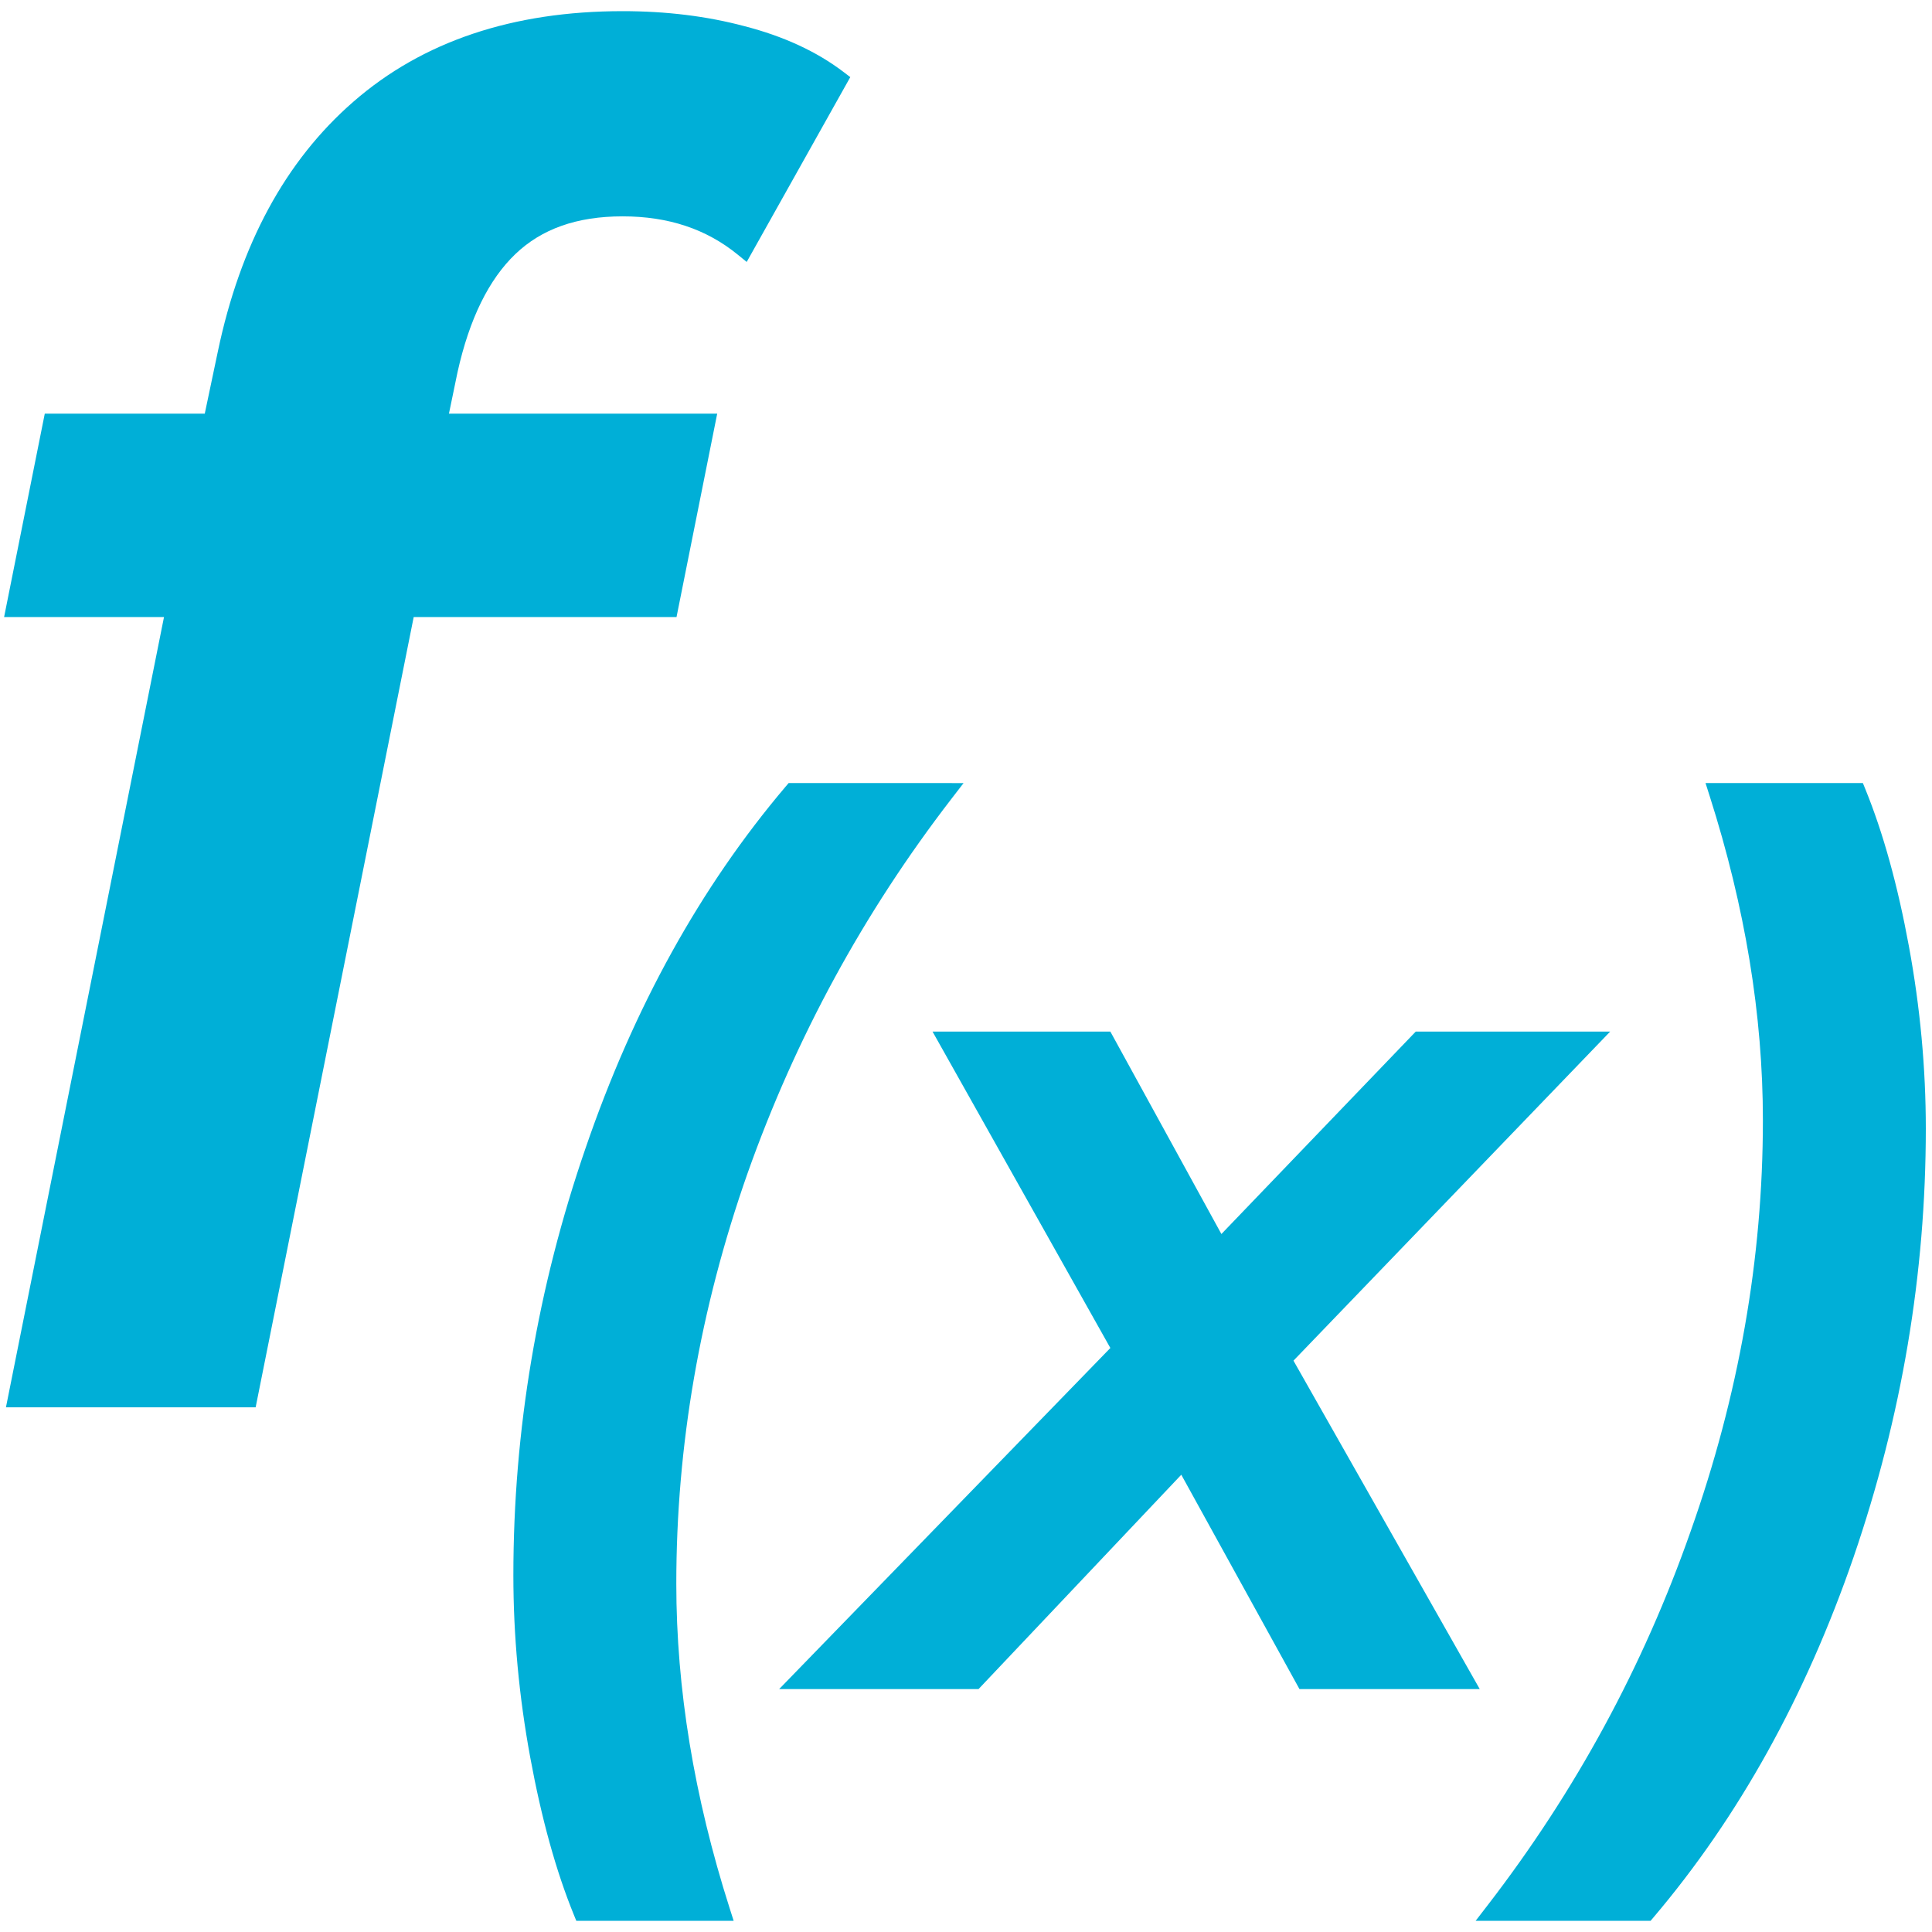
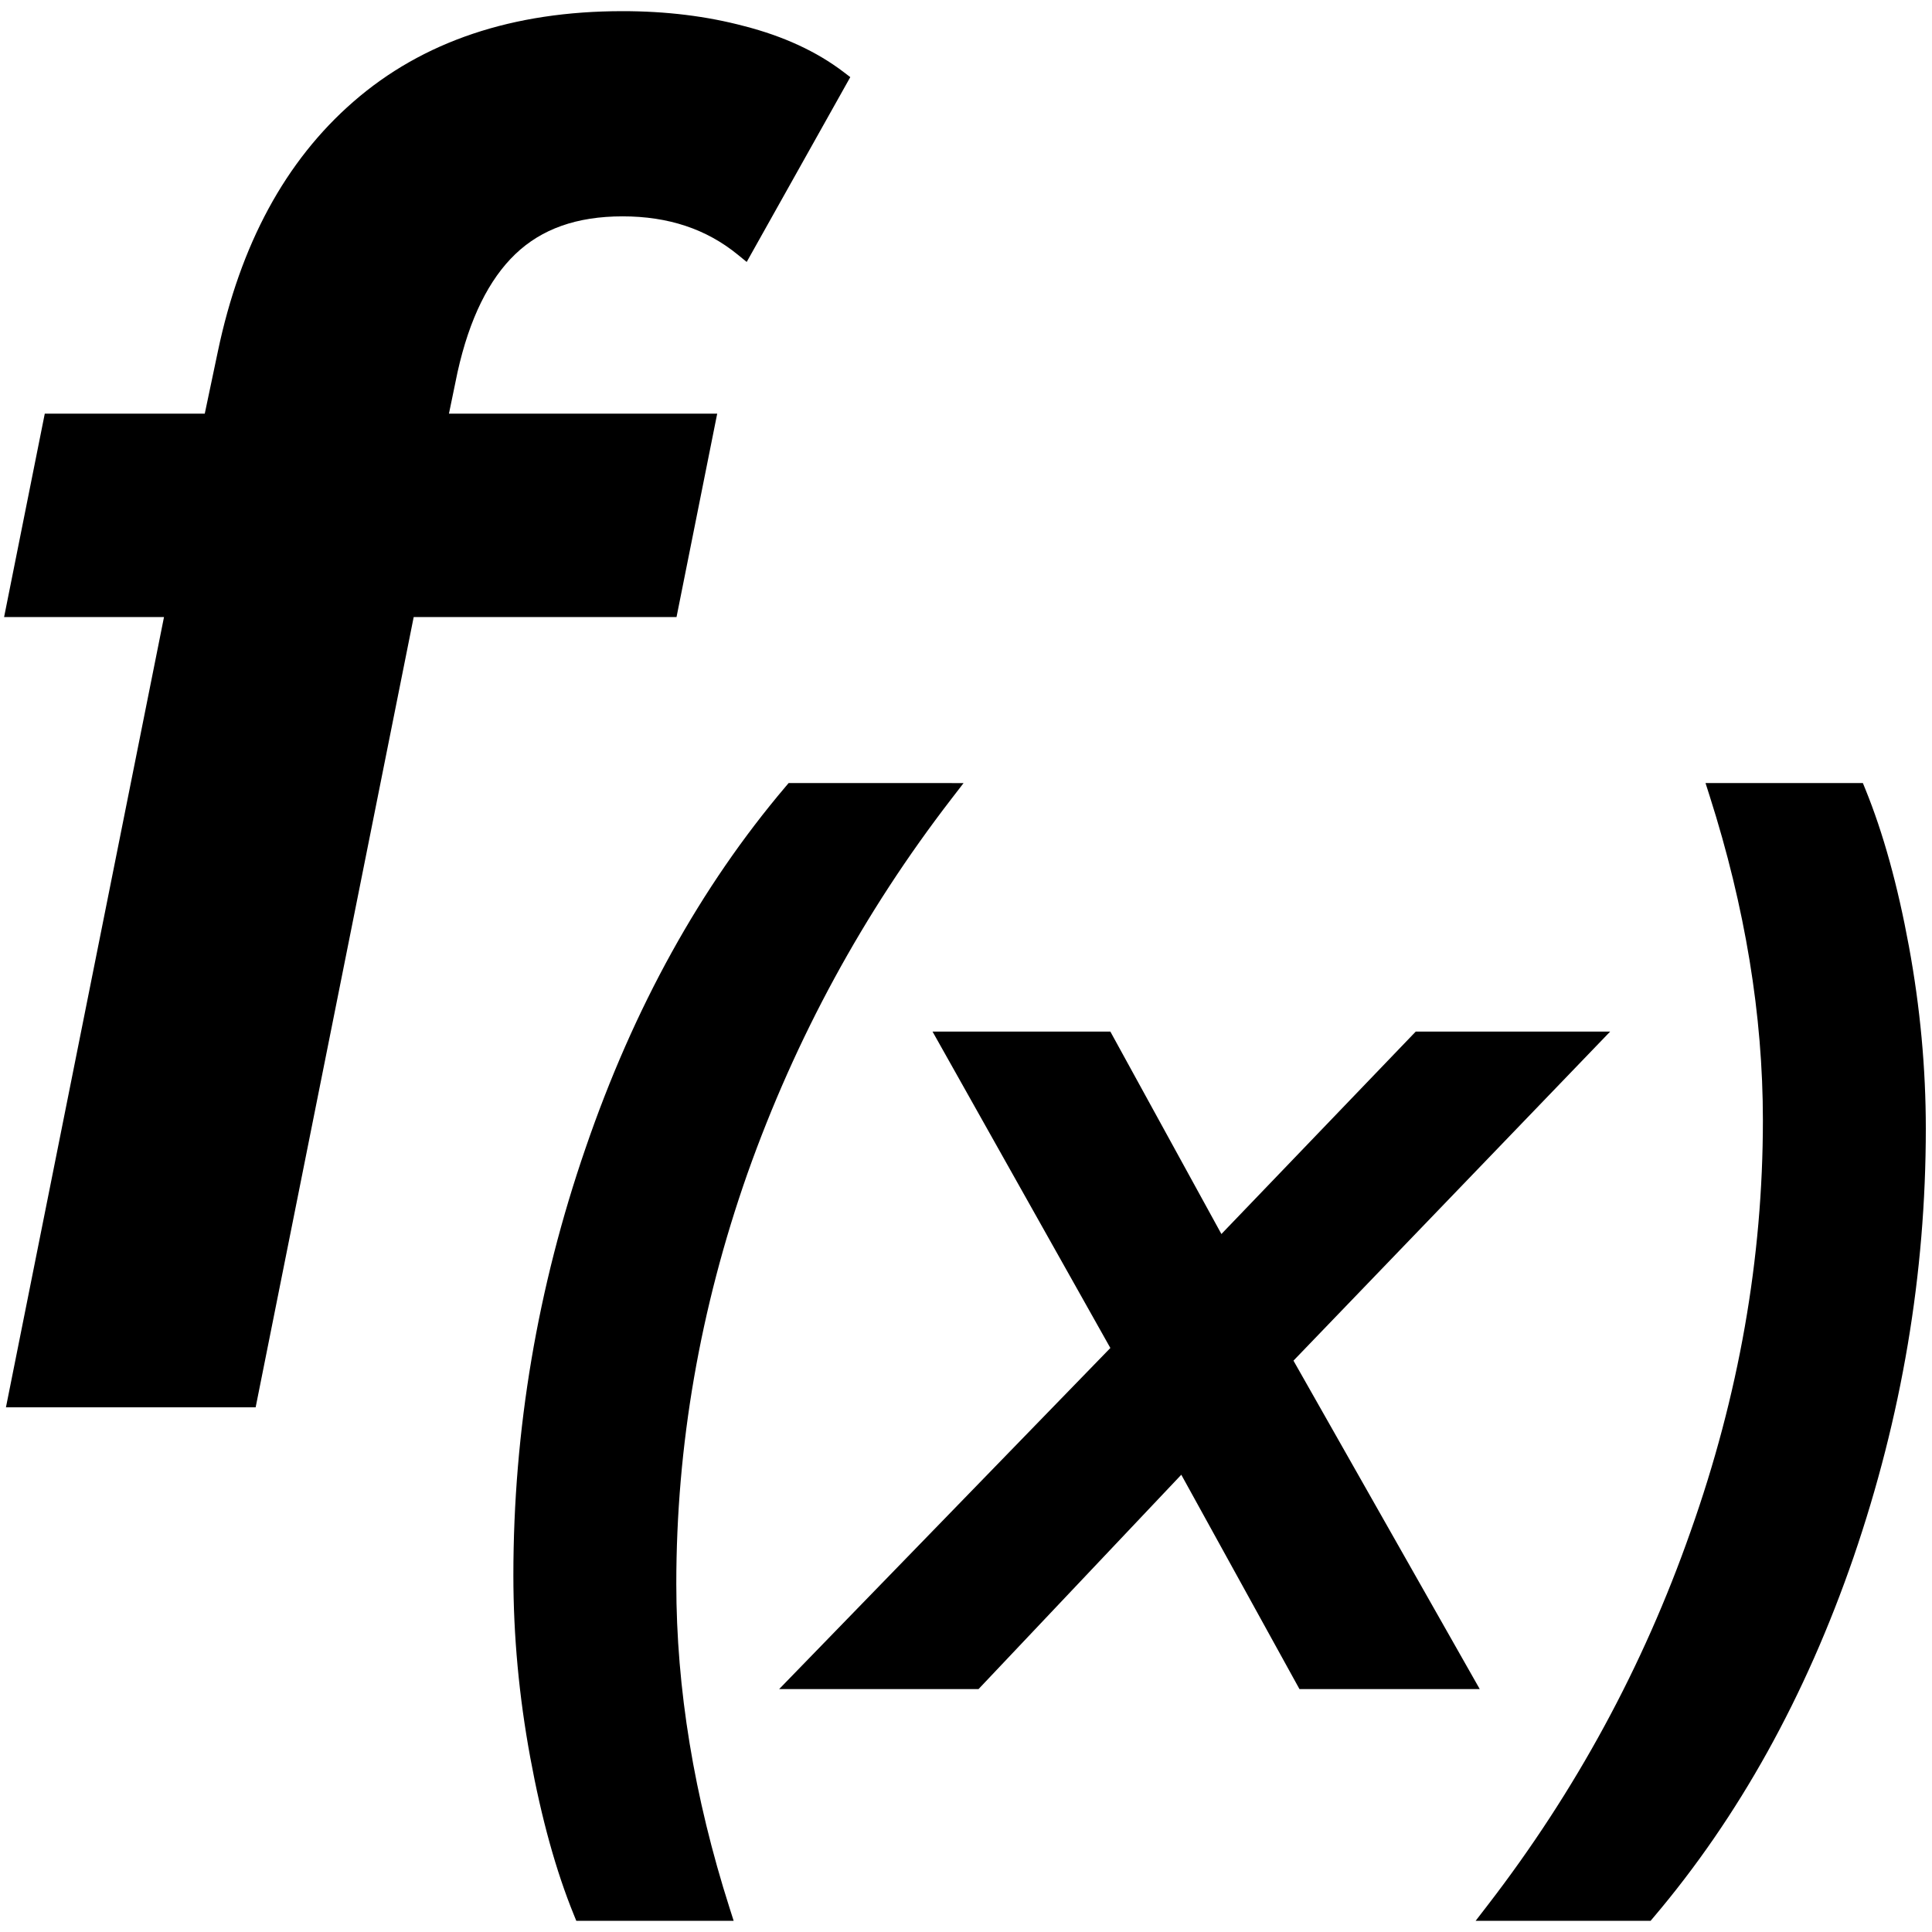
<svg xmlns="http://www.w3.org/2000/svg" width="512mm" height="512mm" viewBox="0 0 512 512" version="1.1" id="svg8">
  <defs id="defs2" />
  <g id="layer1" transform="translate(0,215)">
-     <path style="color:#00AFD7;font-style:italic;font-variant:normal;font-weight:600;font-stretch:normal;font-size:469.611px;line-height:293.507px;font-family:Montserrat;-inkscape-font-specification:'Montserrat Semi-Bold Italic';font-variant-ligatures:normal;font-variant-position:normal;font-variant-caps:normal;font-variant-numeric:normal;font-variant-alternates:normal;font-variant-east-asian:normal;font-feature-settings:normal;font-variation-settings:normal;text-indent:0;text-align:start;text-decoration:none;text-decoration-line:none;text-decoration-style:solid;text-decoration-color:#00AFD7;letter-spacing:0px;word-spacing:0px;text-transform:none;writing-mode:lr-tb;direction:ltr;text-orientation:mixed;dominant-baseline:auto;baseline-shift:baseline;text-anchor:start;white-space:normal;shape-padding:0;shape-margin:0;inline-size:0;clip-rule:nonzero;display:inline;overflow:visible;visibility:visible;opacity:1;isolation:auto;mix-blend-mode:normal;color-interpolation:sRGB;color-interpolation-filters:linearRGB;solid-color:#00AFD7;solid-opacity:1;vector-effect:none;fill:#00AFD7;fill-opacity:1;fill-rule:nonzero;stroke:none;stroke-width:5.186;stroke-linecap:butt;stroke-linejoin:miter;stroke-miterlimit:3.8;stroke-dasharray:none;stroke-dashoffset:0;stroke-opacity:1;color-rendering:auto;image-rendering:auto;shape-rendering:auto;text-rendering:auto;enable-background:accumulate" d="m 164.984,-212.044 v 5.4e-4 c -29.046,0 -52.981,7.982 -71.356,24.019 -18.016,15.682 -29.97,37.863 -35.902,66.204 l -3.462,16.447 H 11.866 L 1.087,-51.481 H 43.463 L 1.575,157.96 H 67.747 L 109.635,-51.481 h 69.652 l 10.779,-53.894 h -71.091 l 2.269,-10.97 c 3.175,-14.289 8.368,-24.659 15.334,-31.322 6.939,-6.638 16.23,-9.997 28.406,-9.997 12.176,0 22.215,3.375 30.508,10.133 l 2.392,1.949 27.451,-48.98 -1.792,-1.365 c -7.138,-5.438 -15.906,-9.466 -26.231,-12.132 l -0.011,-0.003 c -9.981,-2.661 -20.759,-3.982 -32.317,-3.982 z m 328.698,204.564 -41.7,0.002 1.079,3.381 c 9.426,29.535 14.124,58.18 14.124,85.959 0,36.635 -6.381,72.95 -19.163,108.992 v 0.004 l -0.003,0.004 c -12.574,35.835 -30.482,68.824 -53.745,99.003 l -3.219,4.176 h 46.364 l 0.777,-0.916 c 22.601,-26.652 40.274,-58.505 53.029,-95.494 v -0.003 -0.003 c 12.753,-37.196 19.136,-75.06 19.136,-113.549 0,-15.991 -1.492,-32.086 -4.475,-48.276 -2.979,-16.171 -6.815,-30.053 -11.547,-41.666 z m -284.69,0.002 -0.777,0.916 C 185.613,20.092 167.94,52.053 155.186,89.254 l 0.001,-0.004 c -12.754,36.987 -19.138,74.748 -19.138,113.237 0,15.991 1.493,32.085 4.475,48.276 2.979,16.171 6.815,30.053 11.547,41.666 l 0.658,1.615 h 41.701 l -1.079,-3.381 c -9.426,-29.535 -14.124,-58.18 -14.124,-85.959 0,-36.637 6.276,-72.847 18.847,-108.676 l 0.003,-0.008 c 12.785,-36.048 30.8,-69.142 54.062,-99.32 l 3.219,-4.176 z m 38.135,65.852 2.171,3.863 44.958,79.994 -87.771,90.392 h 52.838 l 53.732,-56.802 31.318,56.802 h 47.774 L 342.783,145.587 426.716,58.374 H 375.193 L 323.685,112.029 294.252,58.374 Z" id="path4866" />
+     <path style="color:#00AFD7;font-style:italic;font-variant:normal;font-weight:600;font-stretch:normal;font-size:469.611px;line-height:293.507px;font-family:Montserrat;-inkscape-font-specification:'Montserrat Semi-Bold Italic';font-variant-ligatures:normal;font-variant-position:normal;font-variant-caps:normal;font-variant-numeric:normal;font-variant-alternates:normal;font-variant-east-asian:normal;font-feature-settings:normal;font-variation-settings:normal;text-indent:0;text-align:start;text-decoration:none;text-decoration-line:none;text-decoration-style:solid;text-decoration-color:#00AFD7;letter-spacing:0px;word-spacing:0px;text-transform:none;writing-mode:lr-tb;direction:ltr;text-orientation:mixed;dominant-baseline:auto;baseline-shift:baseline;text-anchor:start;white-space:normal;shape-padding:0;shape-margin:0;inline-size:0;clip-rule:nonzero;display:inline;overflow:visible;visibility:visible;opacity:1;isolation:auto;mix-blend-mode:normal;color-interpolation:sRGB;color-interpolation-filters:linearRGB;solid-color:#00AFD7;solid-opacity:1;vector-effect:none;fill-opacity:1;fill-rule:nonzero;stroke:none;stroke-width:5.186;stroke-linecap:butt;stroke-linejoin:miter;stroke-miterlimit:3.8;stroke-dasharray:none;stroke-dashoffset:0;stroke-opacity:1;color-rendering:auto;image-rendering:auto;shape-rendering:auto;text-rendering:auto;enable-background:accumulate" d="m 164.984,-212.044 v 5.4e-4 c -29.046,0 -52.981,7.982 -71.356,24.019 -18.016,15.682 -29.97,37.863 -35.902,66.204 l -3.462,16.447 H 11.866 L 1.087,-51.481 H 43.463 L 1.575,157.96 H 67.747 L 109.635,-51.481 h 69.652 l 10.779,-53.894 h -71.091 l 2.269,-10.97 c 3.175,-14.289 8.368,-24.659 15.334,-31.322 6.939,-6.638 16.23,-9.997 28.406,-9.997 12.176,0 22.215,3.375 30.508,10.133 l 2.392,1.949 27.451,-48.98 -1.792,-1.365 c -7.138,-5.438 -15.906,-9.466 -26.231,-12.132 l -0.011,-0.003 c -9.981,-2.661 -20.759,-3.982 -32.317,-3.982 z m 328.698,204.564 -41.7,0.002 1.079,3.381 c 9.426,29.535 14.124,58.18 14.124,85.959 0,36.635 -6.381,72.95 -19.163,108.992 v 0.004 l -0.003,0.004 c -12.574,35.835 -30.482,68.824 -53.745,99.003 l -3.219,4.176 h 46.364 l 0.777,-0.916 c 22.601,-26.652 40.274,-58.505 53.029,-95.494 v -0.003 -0.003 c 12.753,-37.196 19.136,-75.06 19.136,-113.549 0,-15.991 -1.492,-32.086 -4.475,-48.276 -2.979,-16.171 -6.815,-30.053 -11.547,-41.666 z m -284.69,0.002 -0.777,0.916 C 185.613,20.092 167.94,52.053 155.186,89.254 l 0.001,-0.004 c -12.754,36.987 -19.138,74.748 -19.138,113.237 0,15.991 1.493,32.085 4.475,48.276 2.979,16.171 6.815,30.053 11.547,41.666 l 0.658,1.615 h 41.701 l -1.079,-3.381 c -9.426,-29.535 -14.124,-58.18 -14.124,-85.959 0,-36.637 6.276,-72.847 18.847,-108.676 l 0.003,-0.008 c 12.785,-36.048 30.8,-69.142 54.062,-99.32 l 3.219,-4.176 z m 38.135,65.852 2.171,3.863 44.958,79.994 -87.771,90.392 h 52.838 l 53.732,-56.802 31.318,56.802 h 47.774 L 342.783,145.587 426.716,58.374 H 375.193 L 323.685,112.029 294.252,58.374 Z" id="path4866" />
  </g>
</svg>
